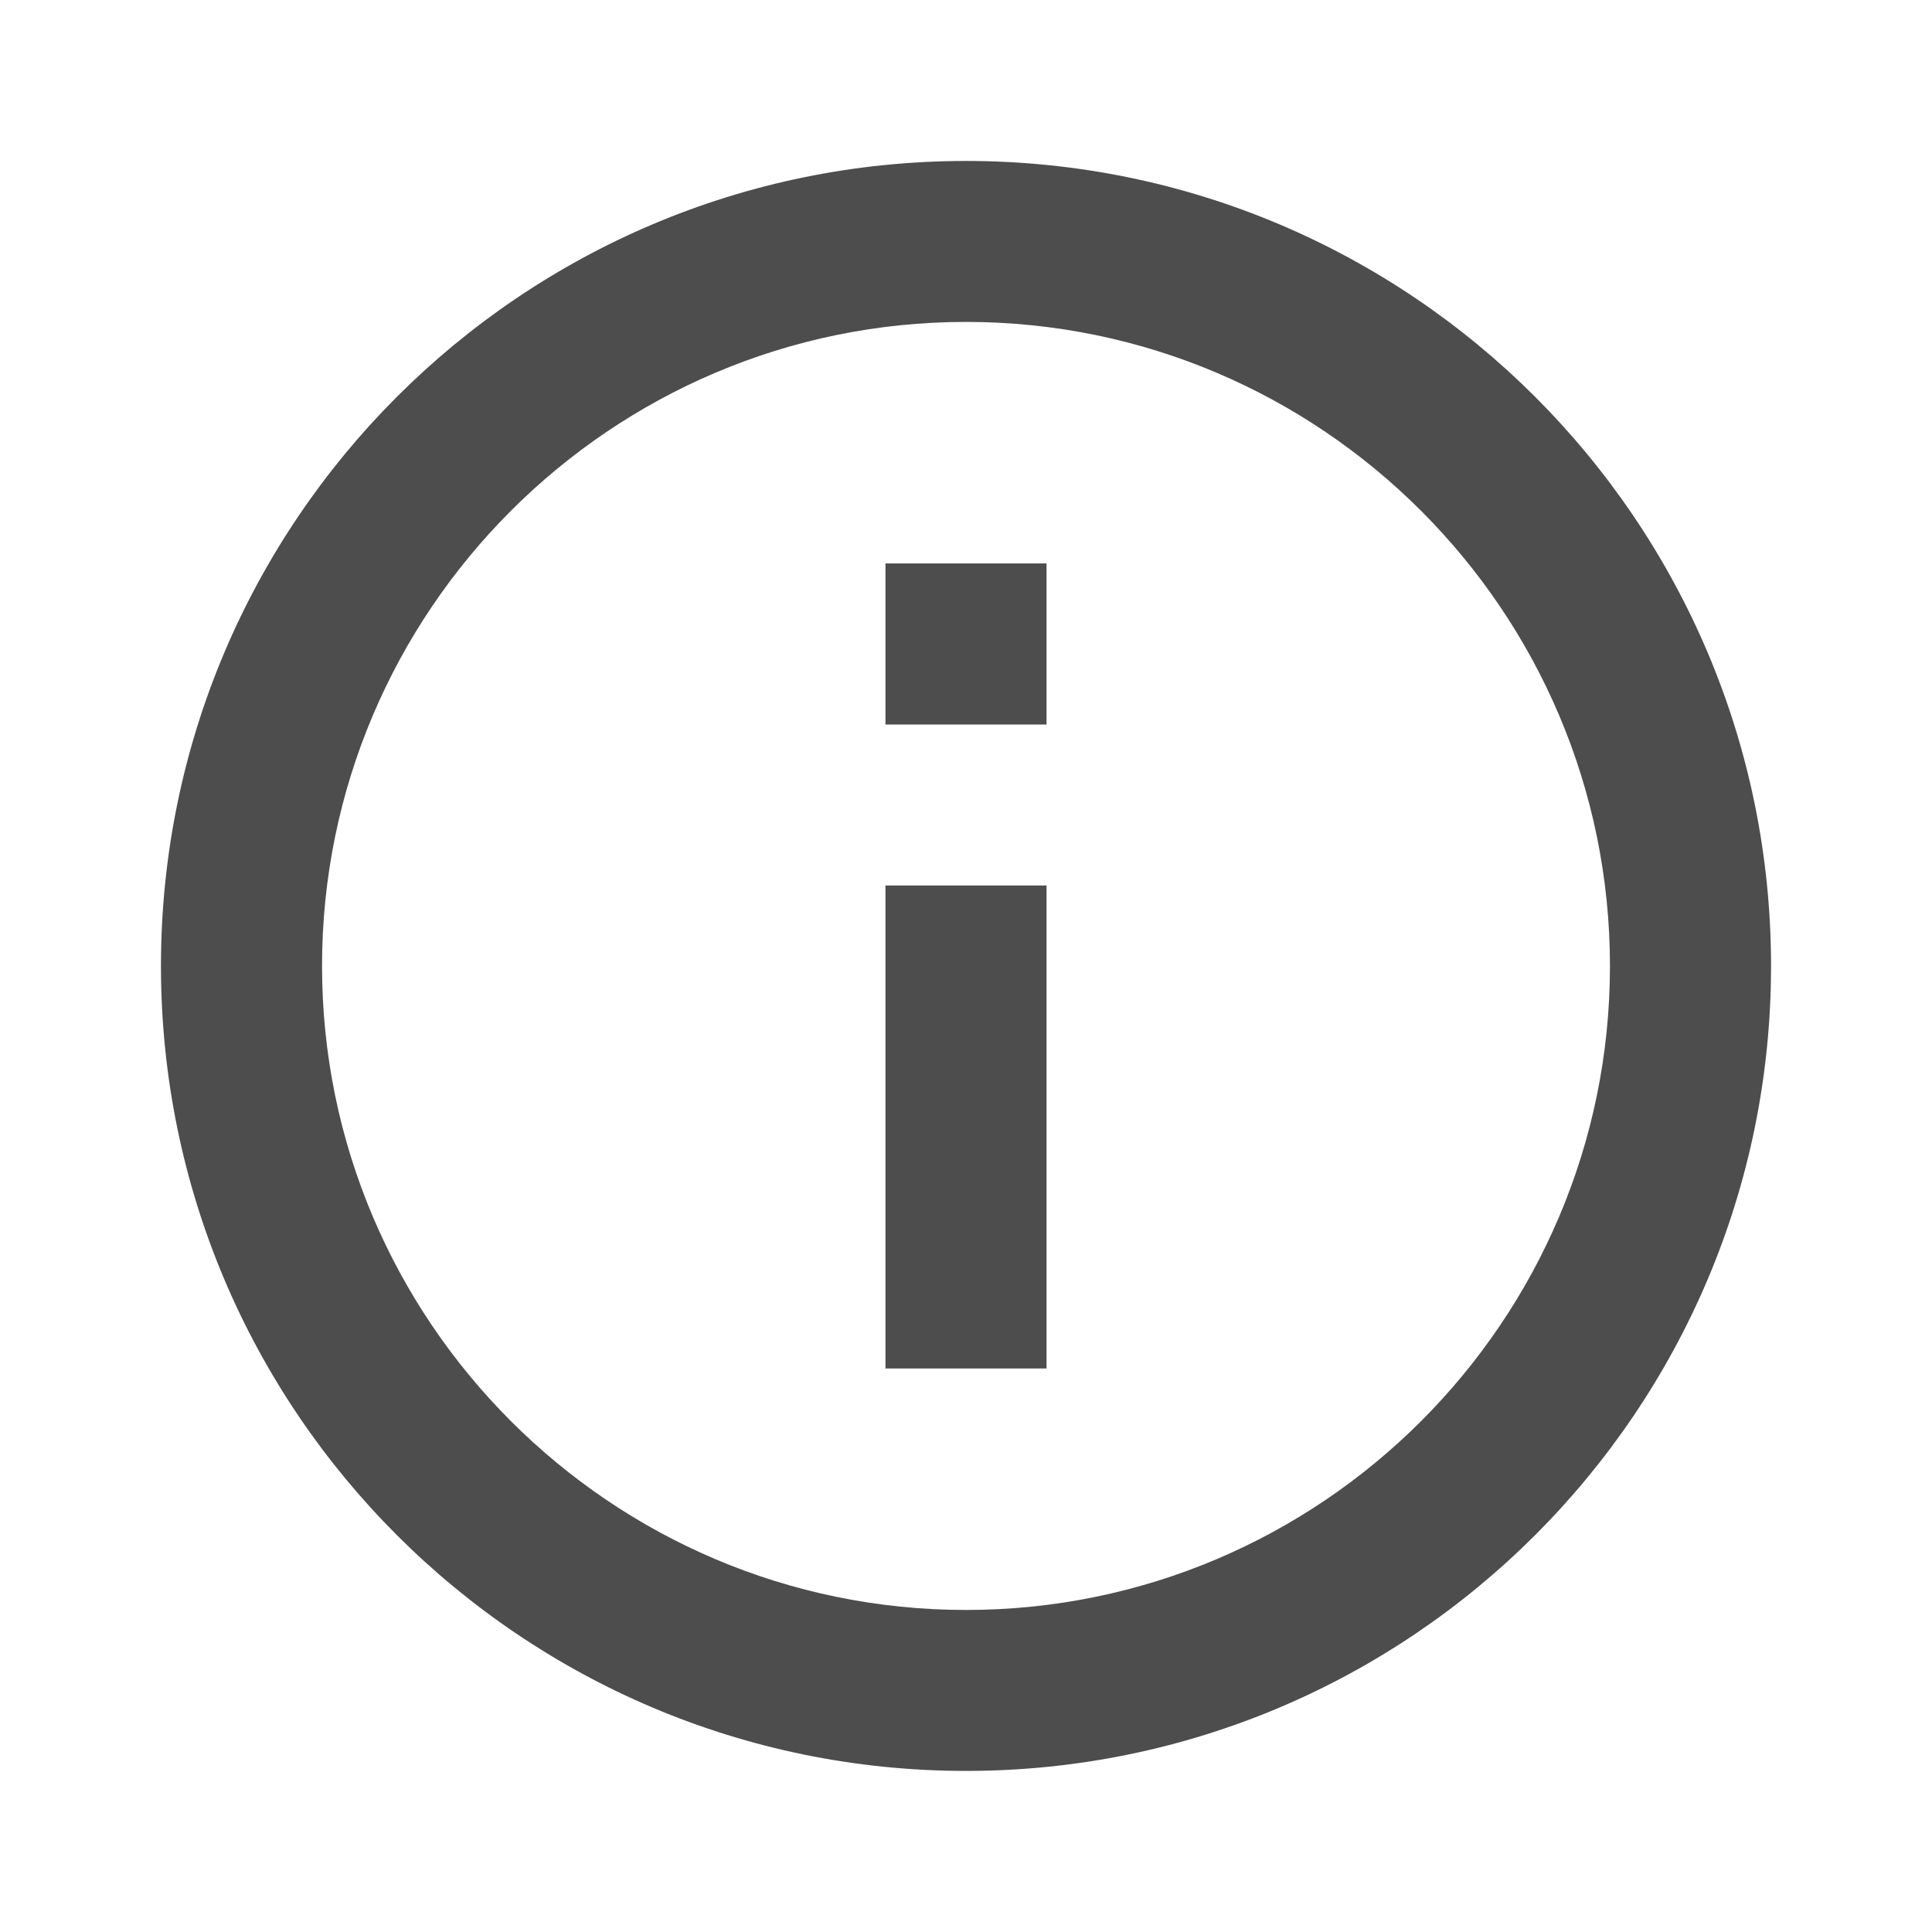
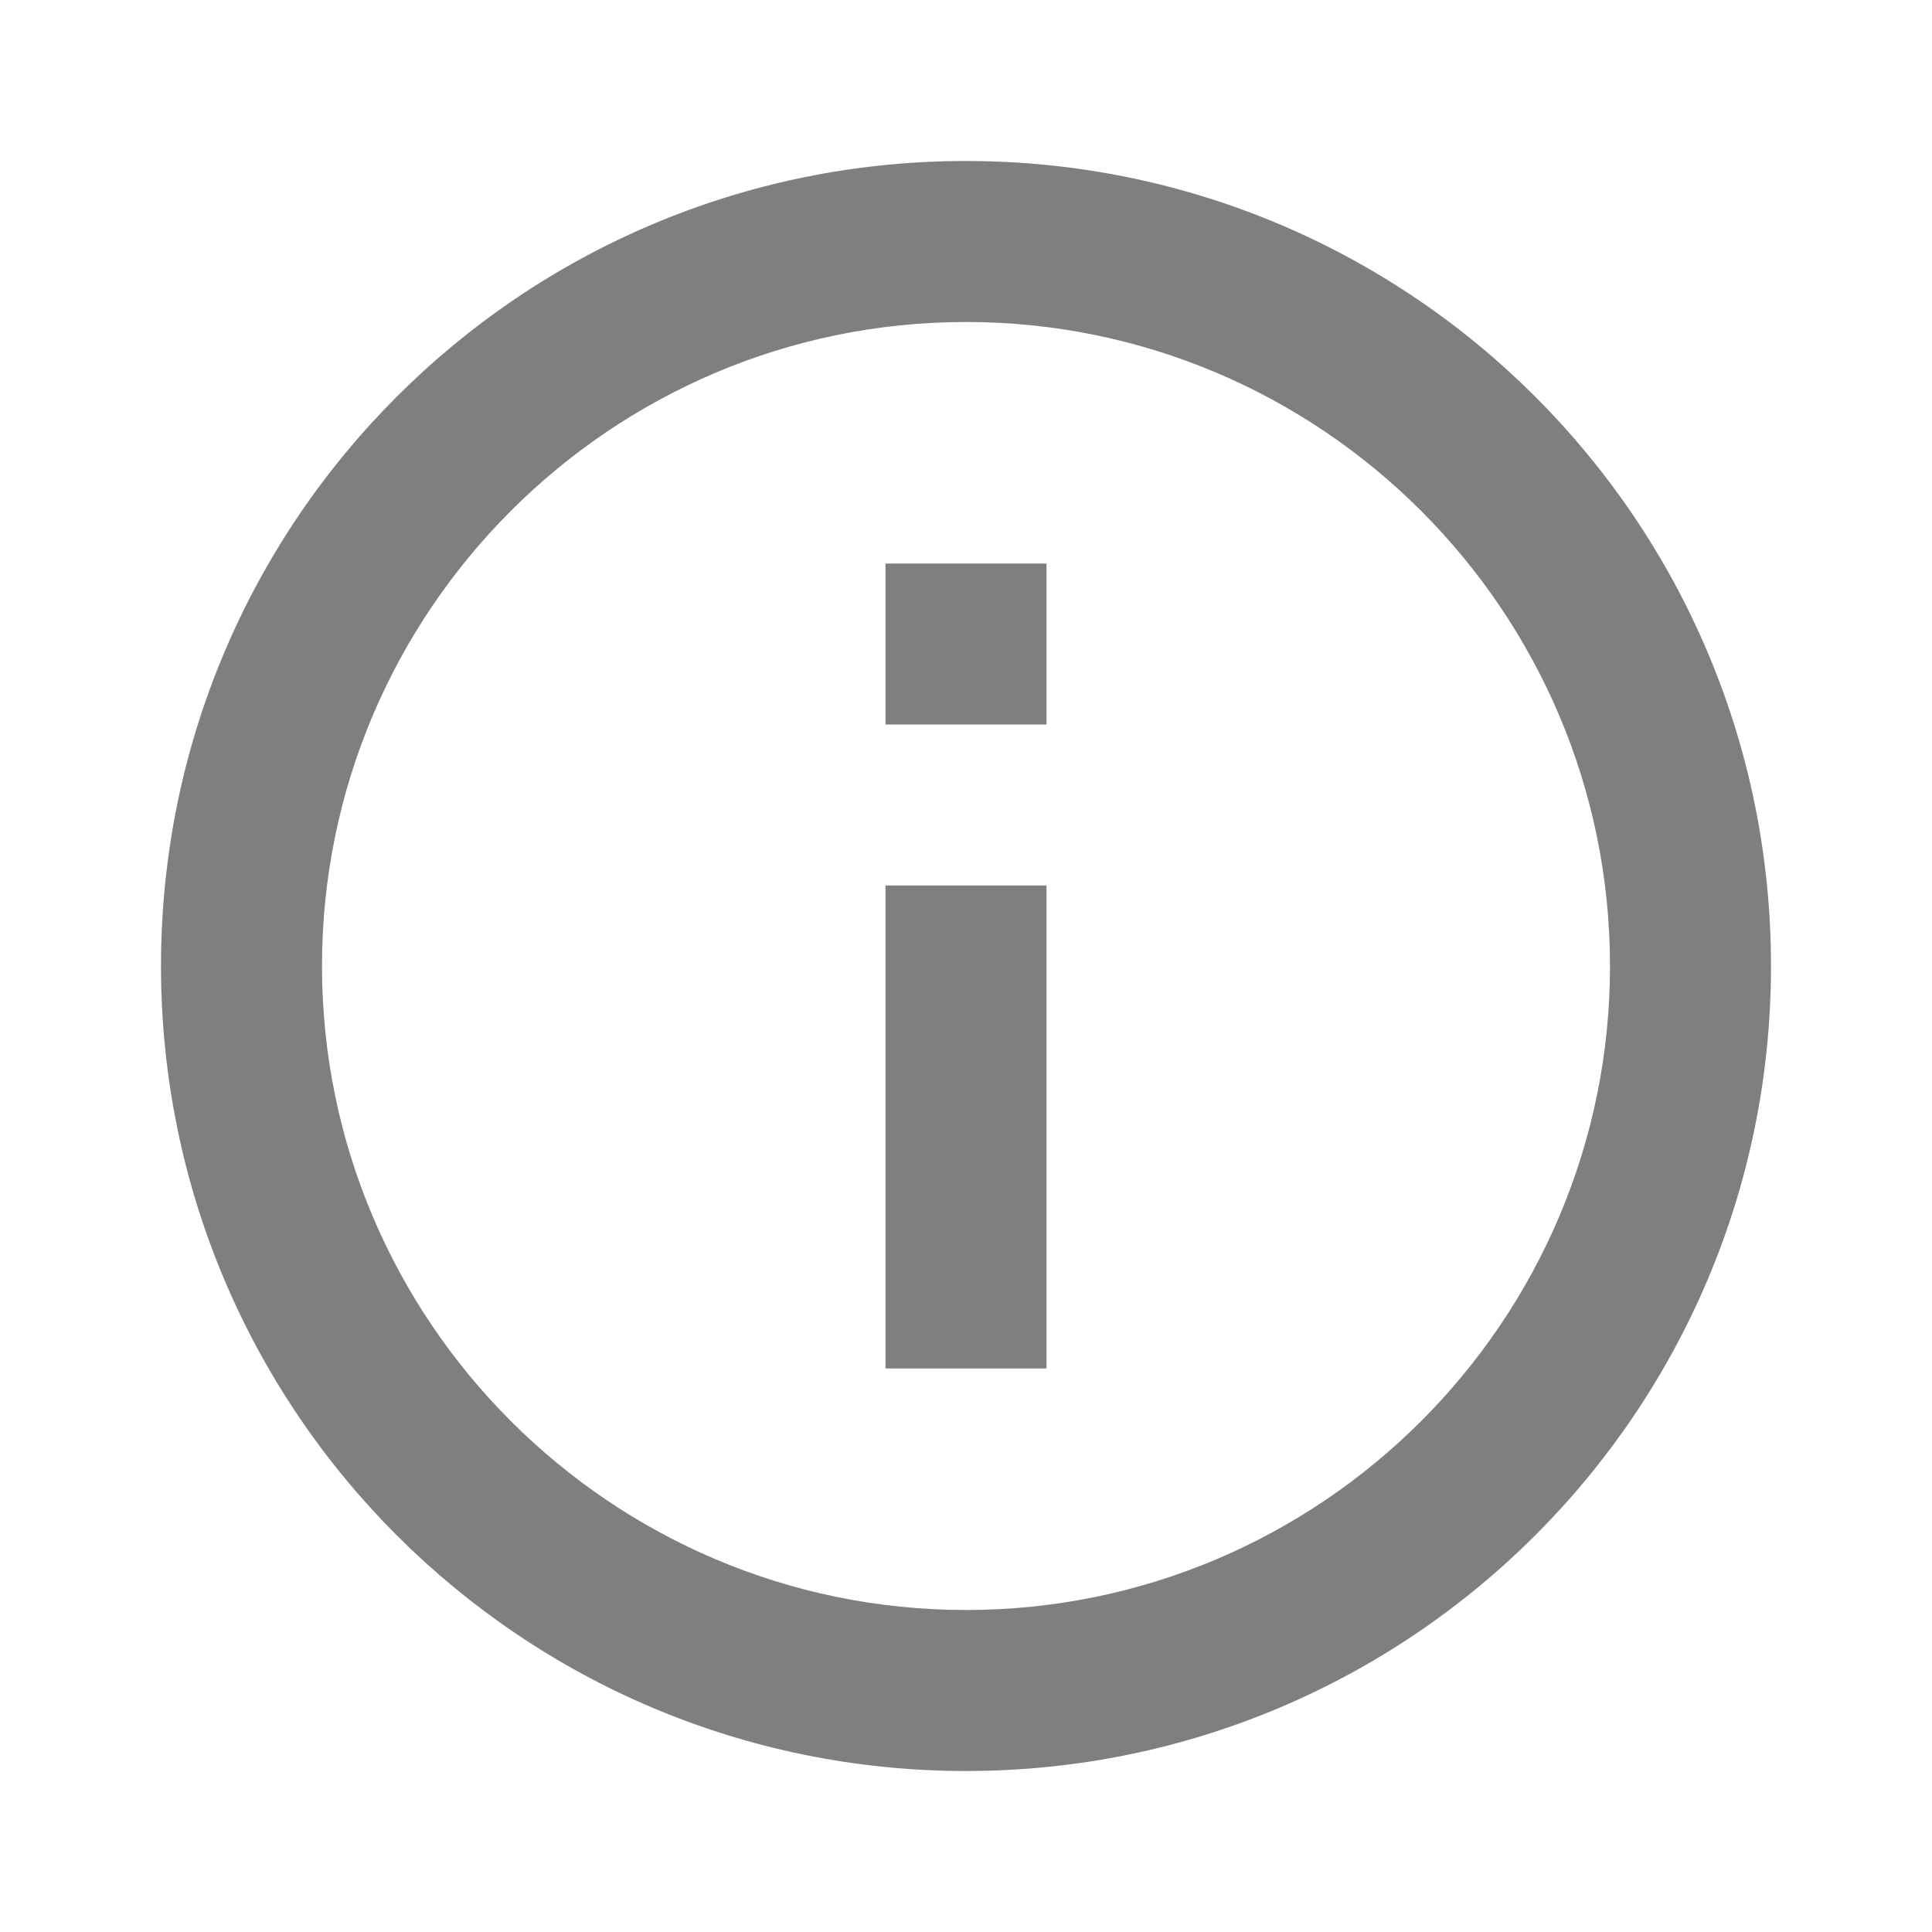
- <svg xmlns="http://www.w3.org/2000/svg" width="16" height="16" viewBox="0 0 16 16" fill="none">
-   <path d="M7.333 4.666H8.667V6H7.333V4.666ZM7.333 7.333H8.667V11.333H7.333V7.333ZM8 1.333C4.32 1.333 1.333 4.32 1.333 8C1.333 11.68 4.32 14.666 8 14.666C11.68 14.666 14.667 11.68 14.667 8C14.667 4.32 11.68 1.333 8 1.333ZM8 13.333C5.06 13.333 2.667 10.94 2.667 8C2.667 5.06 5.06 2.666 8 2.666C10.94 2.666 13.333 5.06 13.333 8C13.333 10.94 10.94 13.333 8 13.333Z" fill="#4D4D4E" />
+ <svg xmlns="http://www.w3.org/2000/svg" style="width: 100%;height: 100%" viewBox="0 0 48 48" x="0px" y="0px" xml:space="preserve">
+   <path d="M0 0h48v48H0z" fill="none" />
+   <path d="M22 34h4V22h-4v12zm2-30C12.95 4 4 12.95 4 24s8.95 20 20 20 20-8.95 20-20S35.05 4 24 4zm0 36c-8.82 0-16-7.18-16-16S15.18 8 24 8s16 7.18 16 16-7.18 16-16 16zm-2-22h4v-4h-4v4z" fill="#7f7f7f" class="fill-000000" />
</svg>
